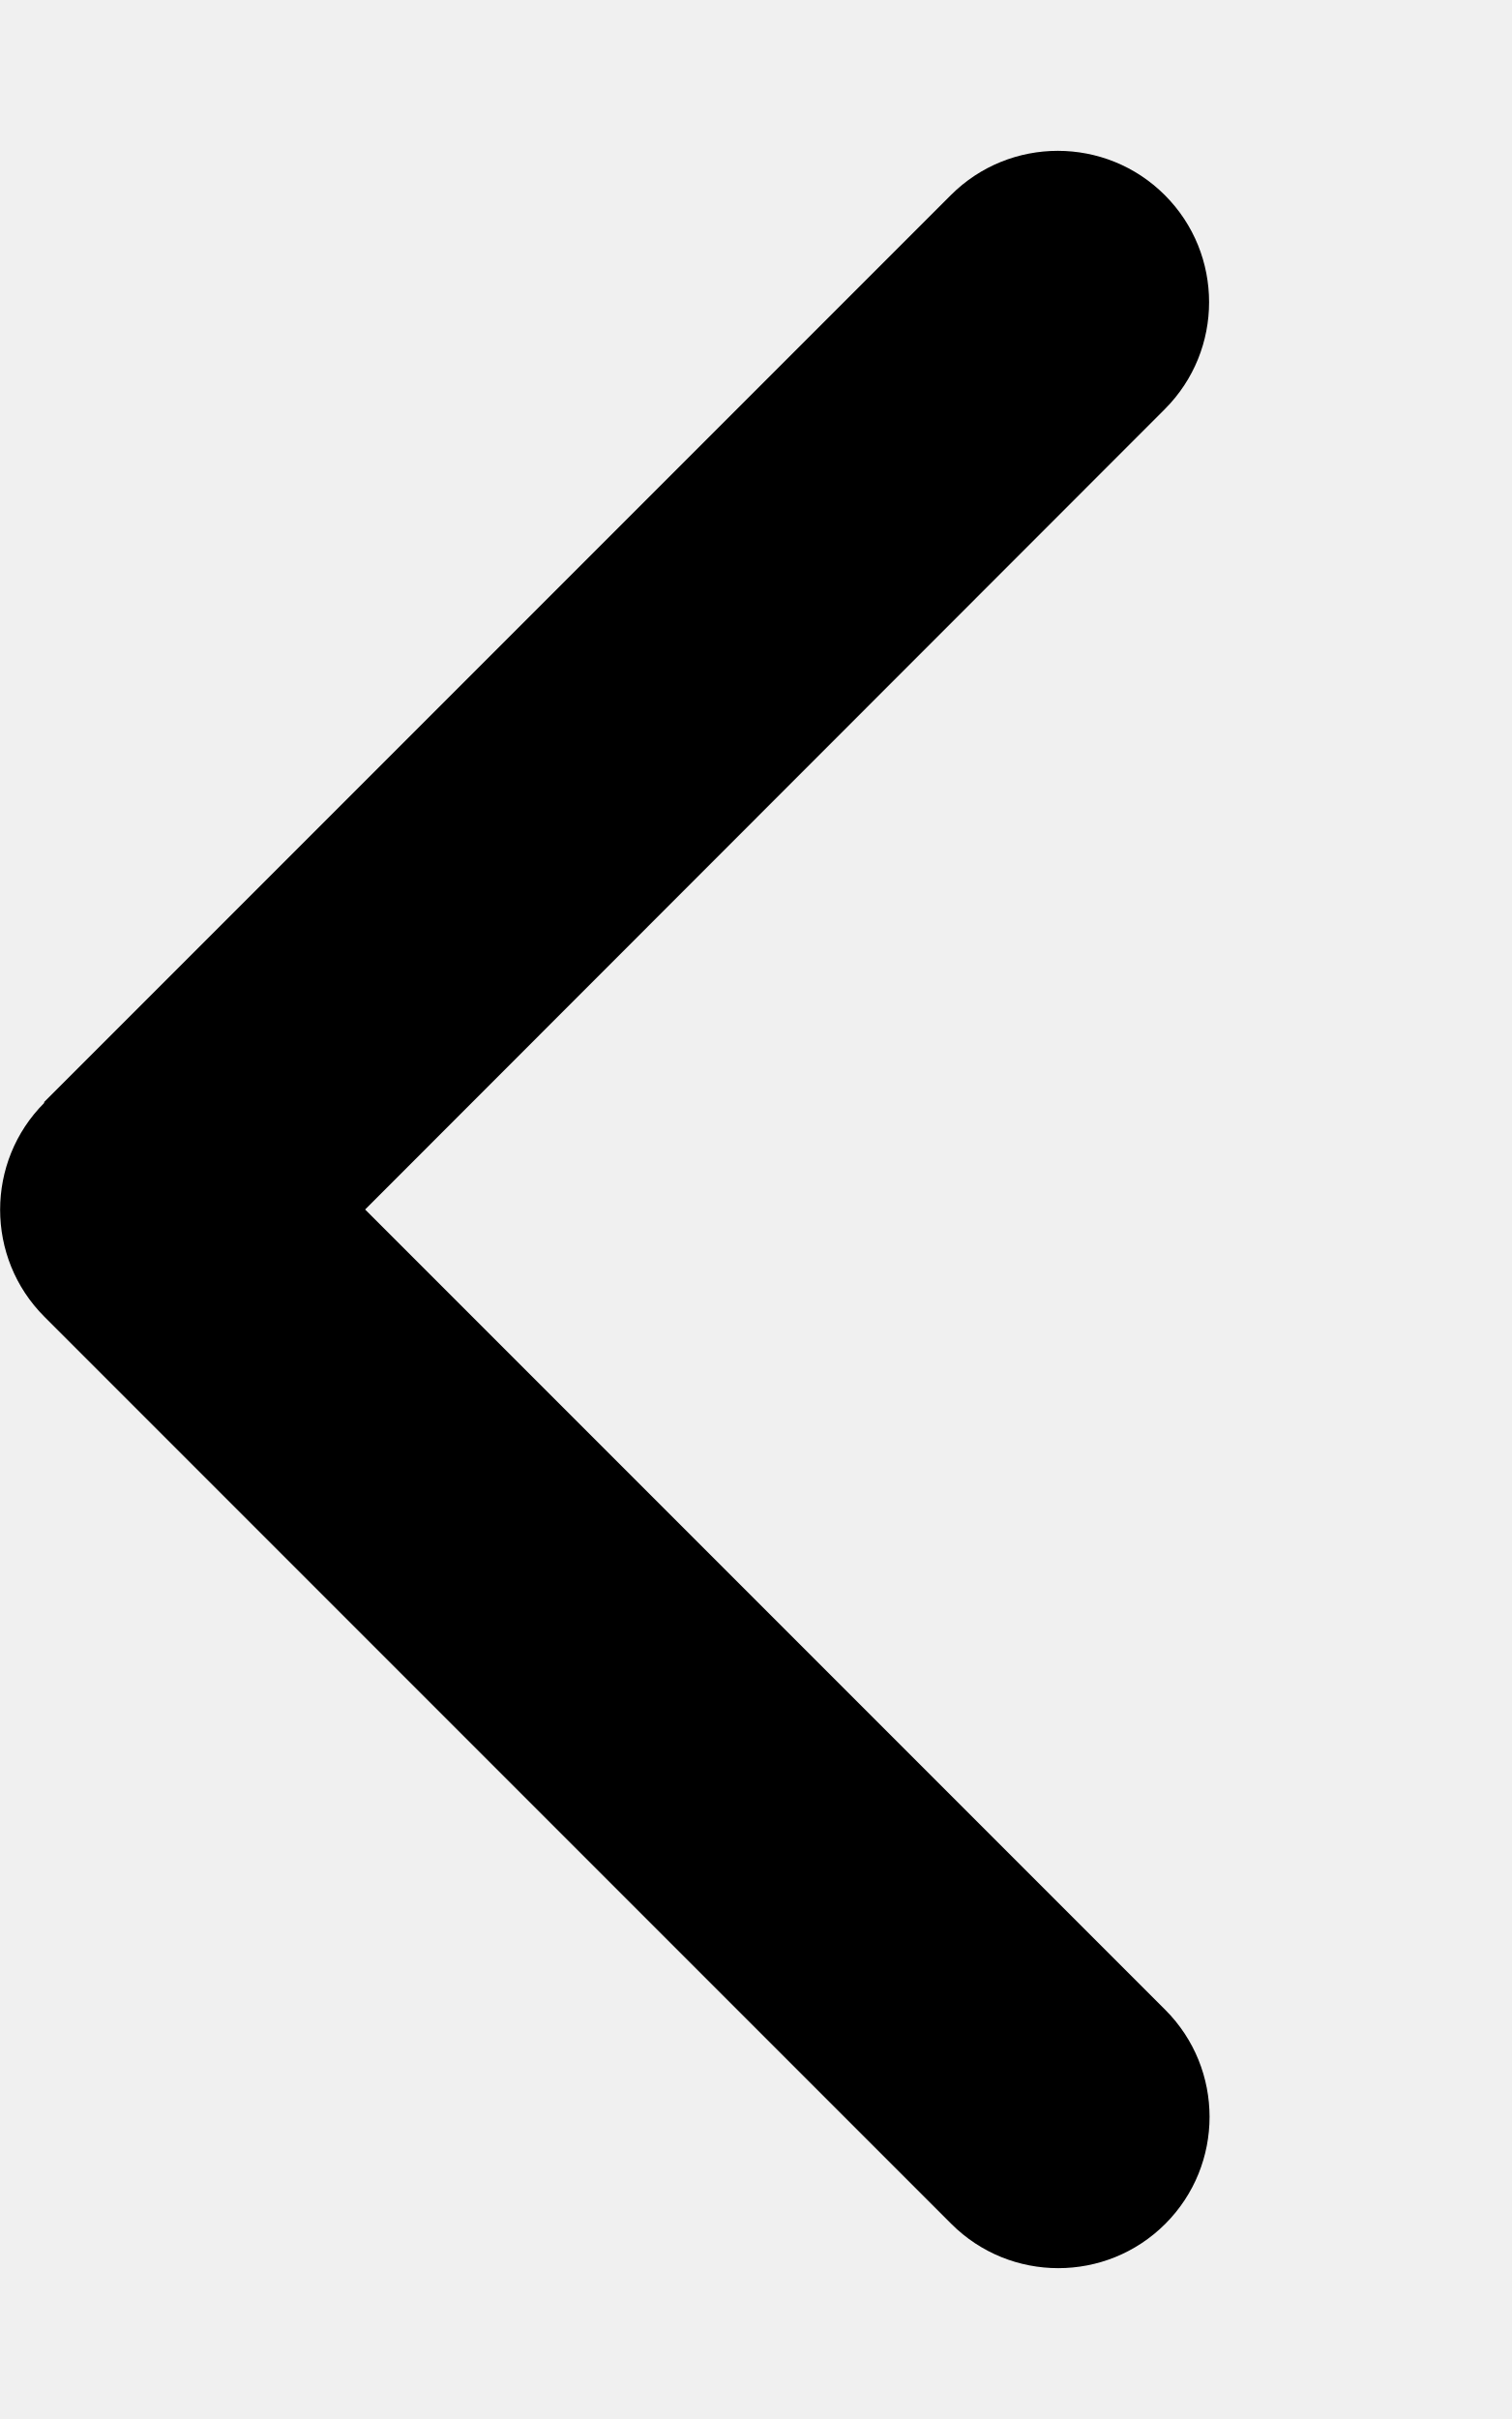
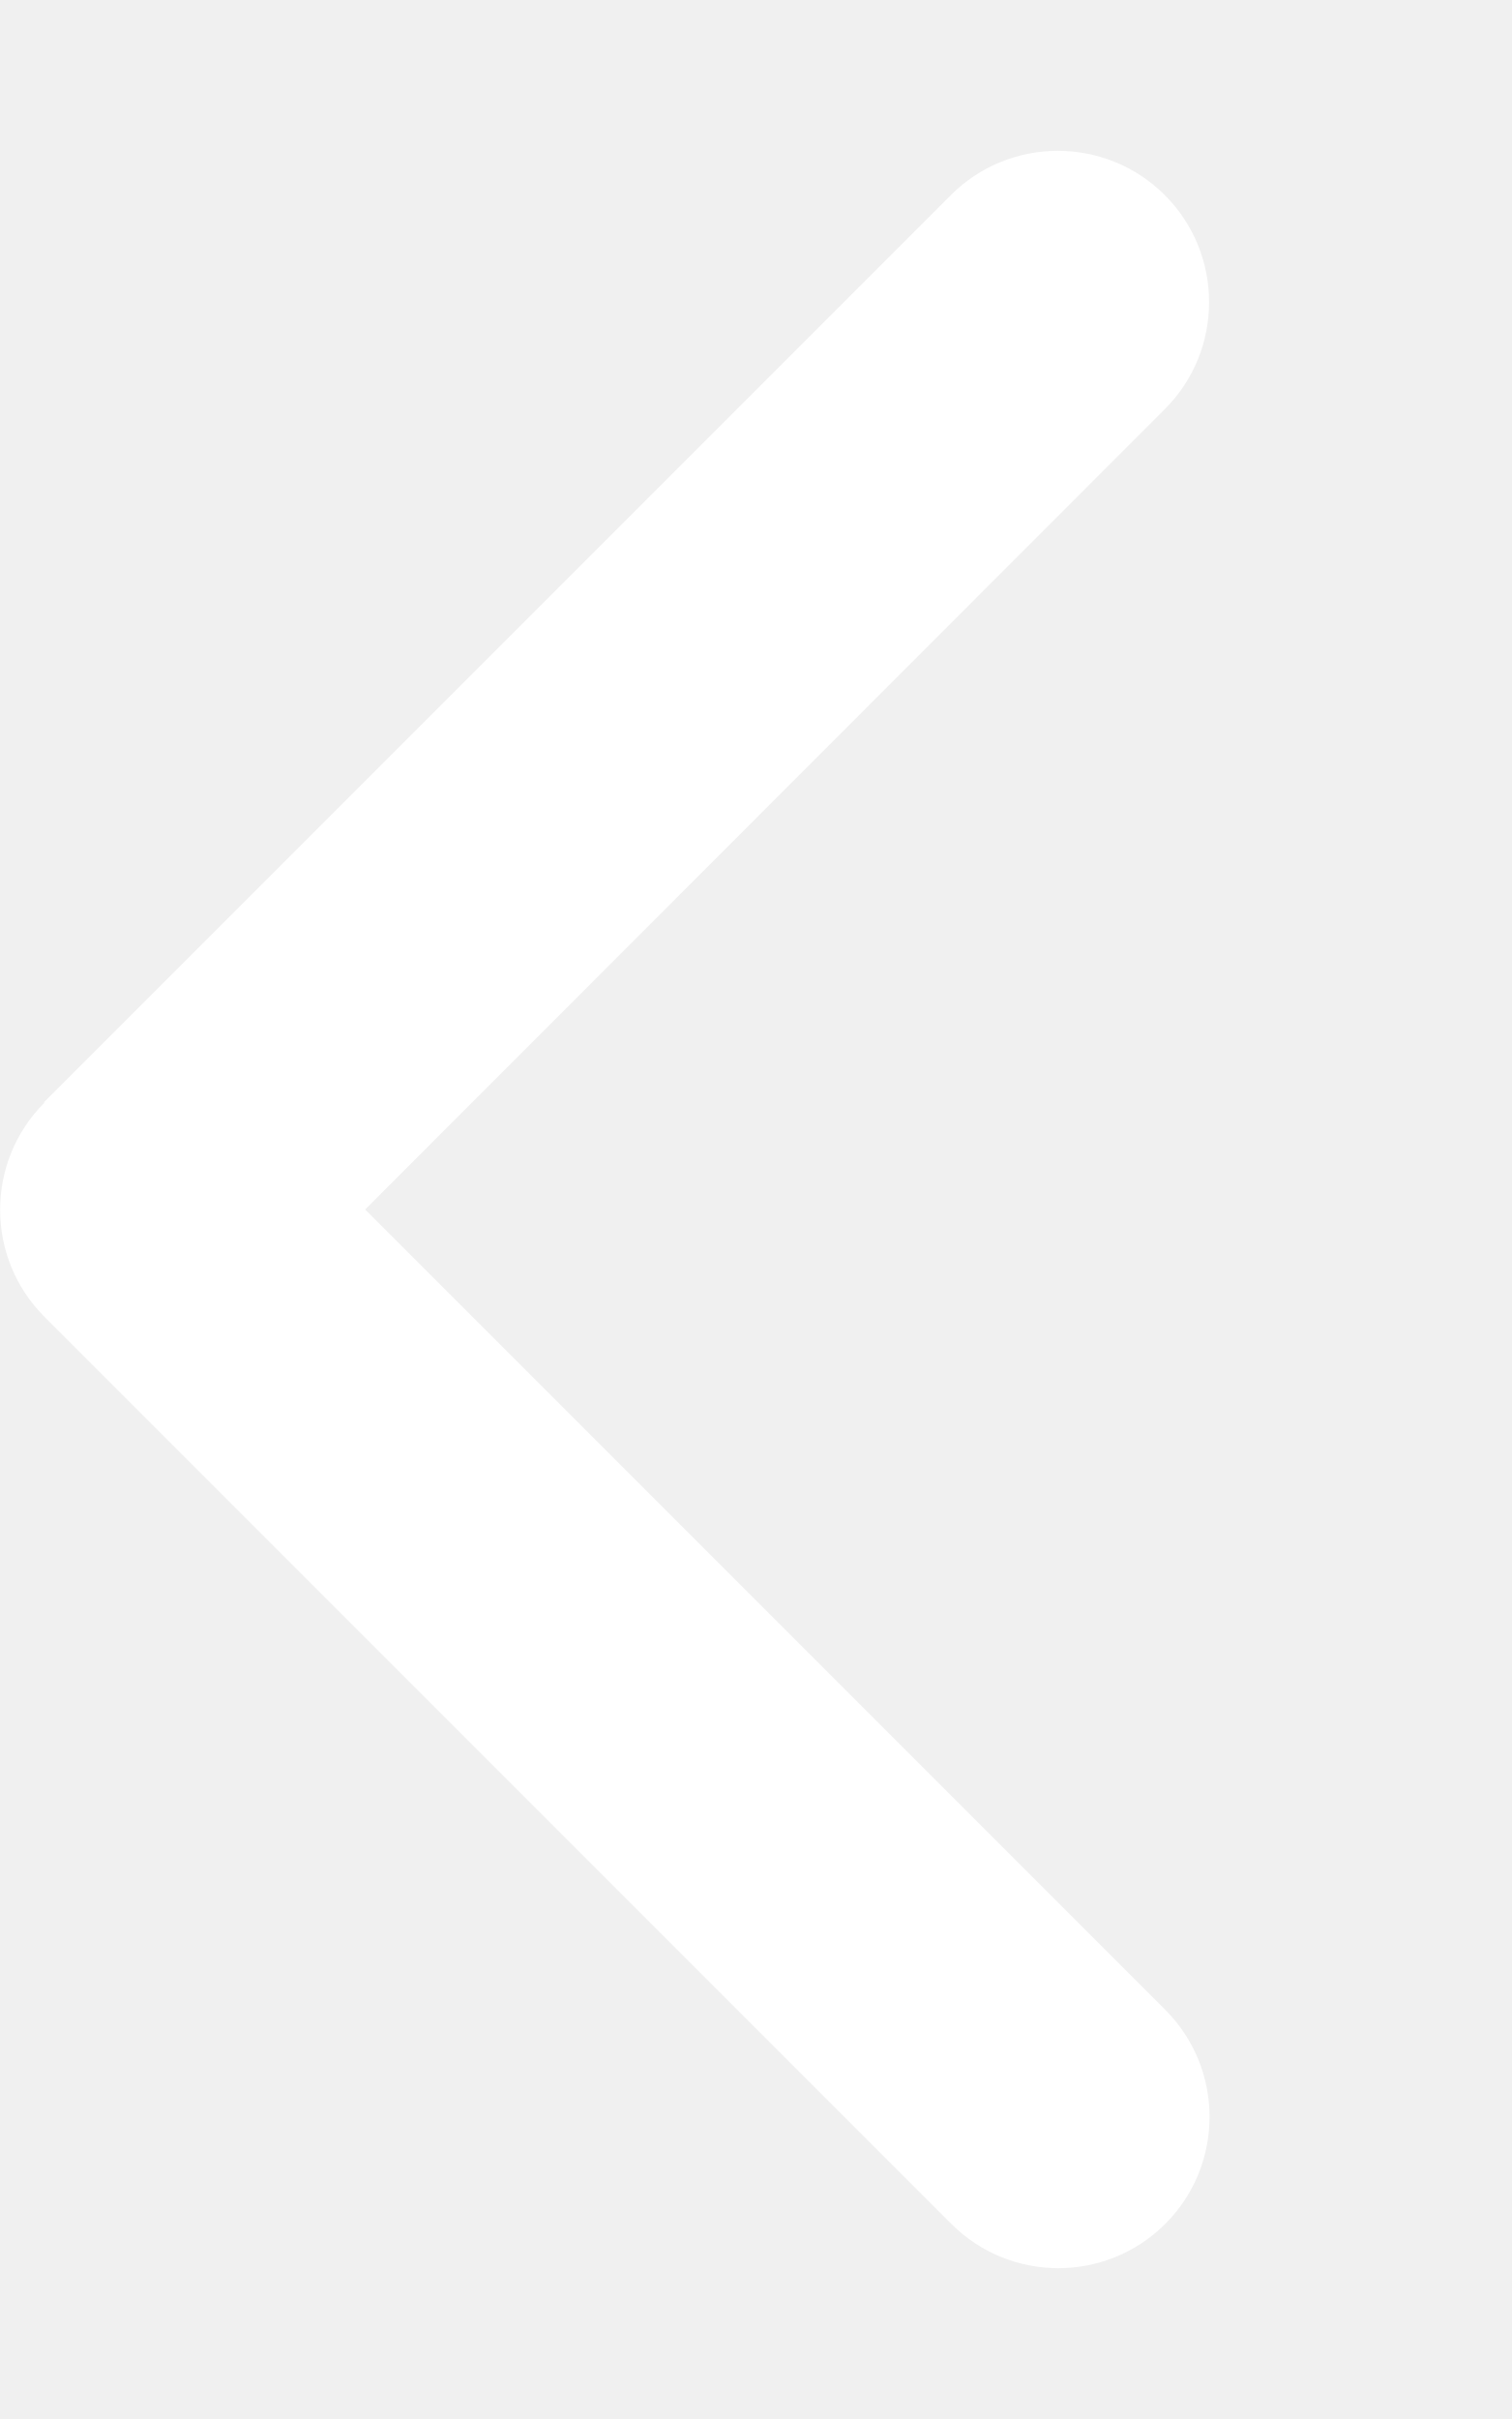
<svg xmlns="http://www.w3.org/2000/svg" viewBox="0 0 320 512">
-   <path d="M9.4 233.4c-12.5 12.5-12.5 32.8 0 45.3l192 192c12.5 12.5 32.8 12.5 45.3 0s12.5-32.8 0-45.3L77.3 256 246.6 86.6c12.5-12.5 12.5-32.8 0-45.3s-32.8-12.5-45.3 0l-192 192z" />
+   <path d="M9.4 233.4c-12.5 12.5-12.5 32.8 0 45.3l192 192c12.5 12.5 32.8 12.5 45.3 0s12.5-32.8 0-45.3L77.3 256 246.6 86.6c12.5-12.5 12.5-32.8 0-45.3s-32.8-12.5-45.3 0l-192 192z" fill="#FFF" />
</svg>
